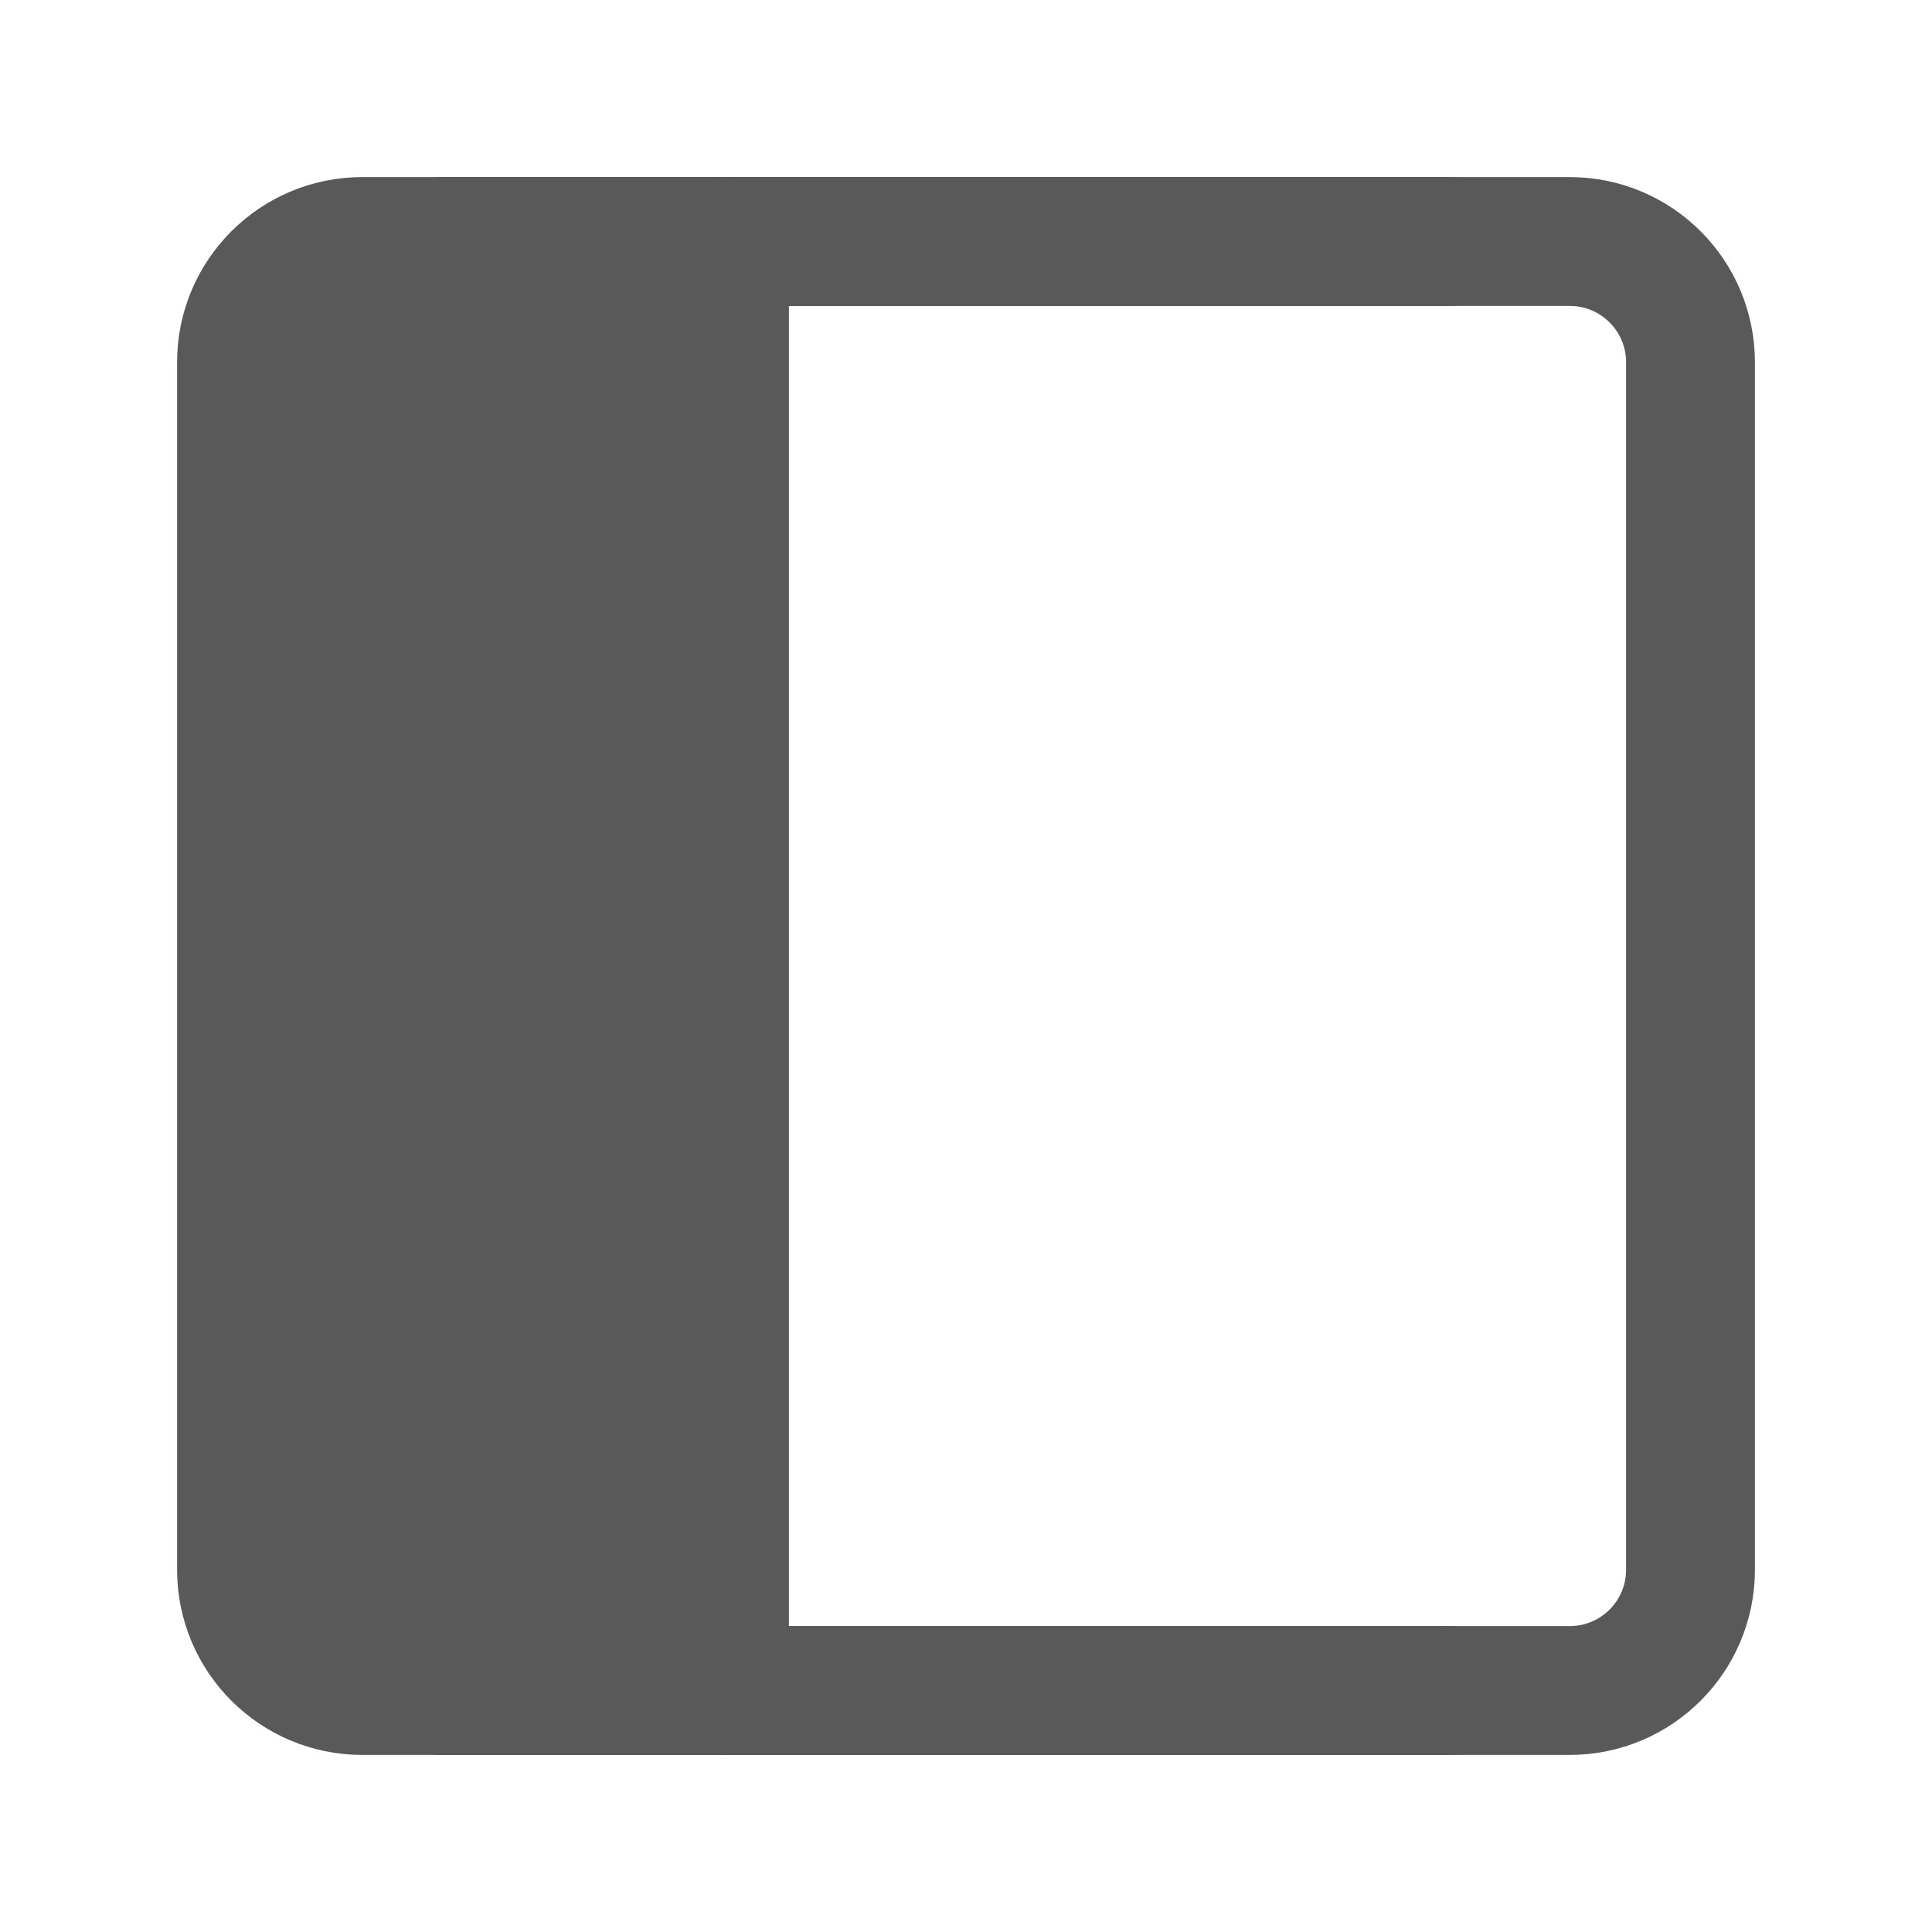
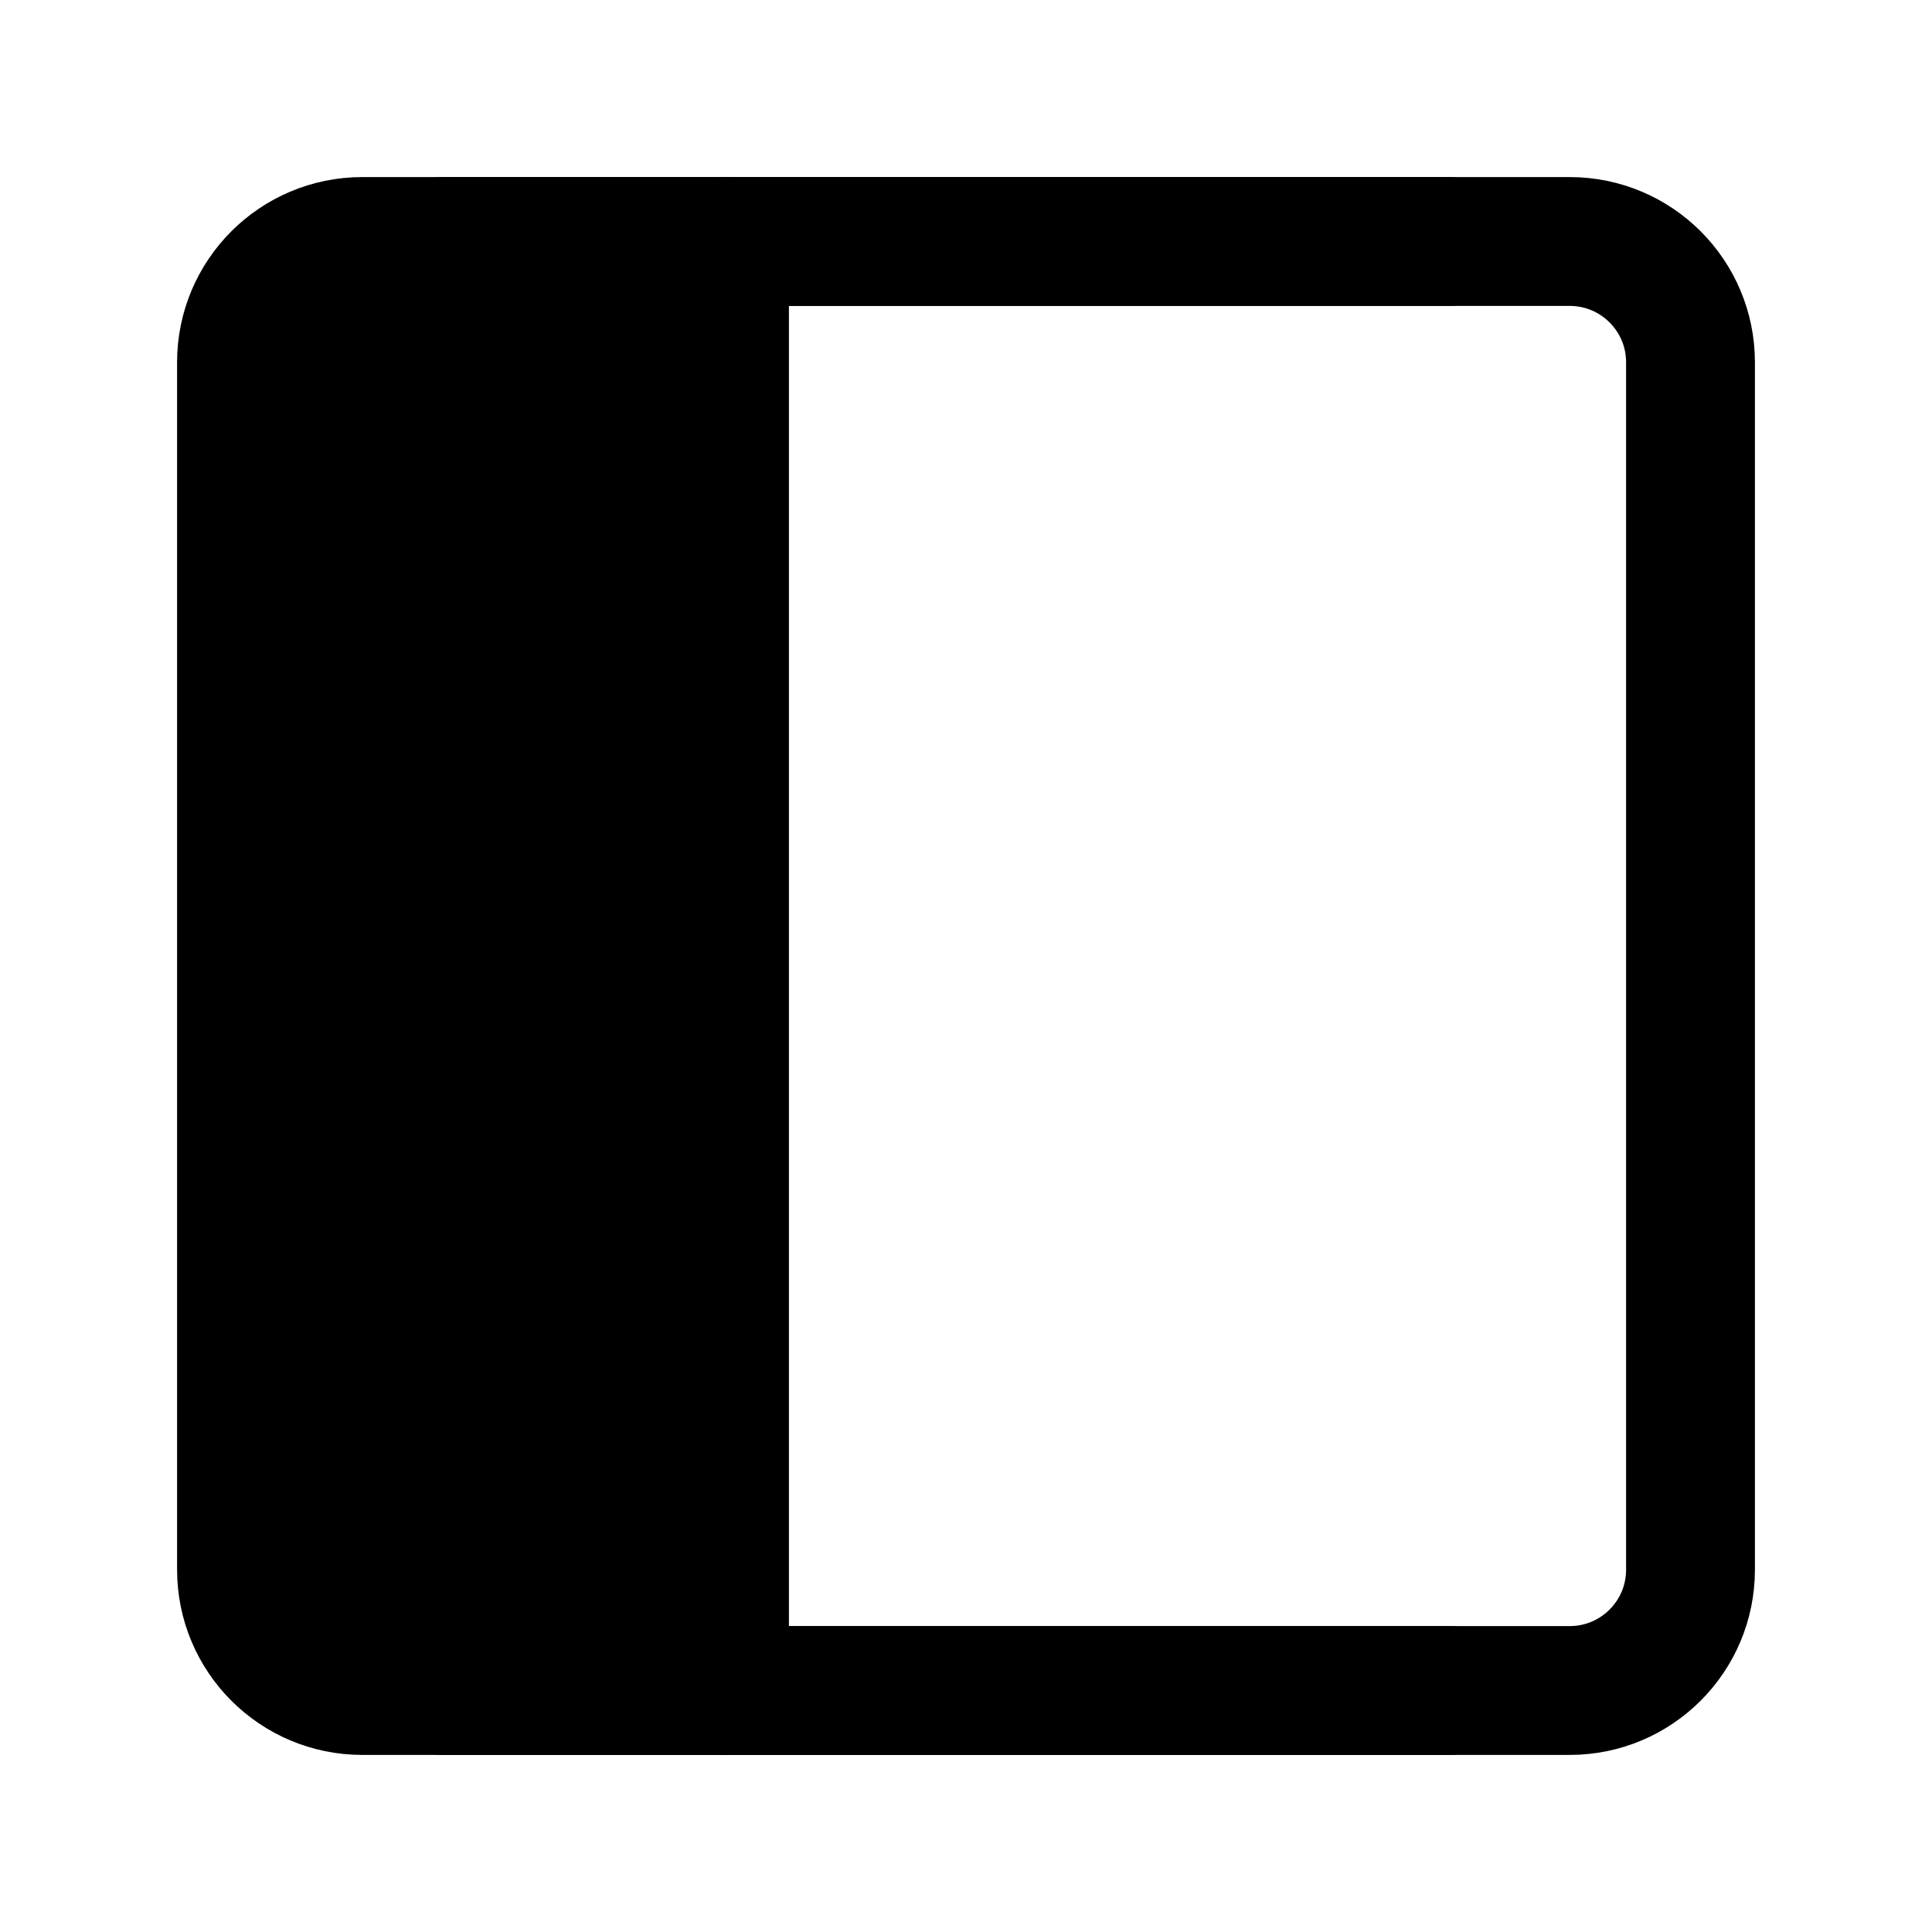
<svg xmlns="http://www.w3.org/2000/svg" width="16" height="16" viewBox="0 0 16 16" fill="none">
-   <path d="M13 2H3C2.448 2 2 2.448 2 3V13C2 13.552 2.448 14 3 14H13C13.552 14 14 13.552 14 13V3C14 2.448 13.552 2 13 2Z" stroke="#595959" stroke-width="1.067" stroke-linejoin="round" />
-   <path d="M6 2V14" stroke="#595959" stroke-width="1.067" stroke-linecap="round" stroke-linejoin="round" />
-   <path d="M3.667 2H12" stroke="#595959" stroke-width="1.067" stroke-linecap="round" stroke-linejoin="round" />
-   <path d="M3.667 14H12" stroke="#595959" stroke-width="1.067" stroke-linecap="round" stroke-linejoin="round" />
-   <rect x="2" y="2" width="4" height="12" fill="#595959" />
+   <path d="M13 2H3C2.448 2 2 2.448 2 3V13C2 13.552 2.448 14 3 14H13C13.552 14 14 13.552 14 13V3C14 2.448 13.552 2 13 2Z" stroke="currentColor" stroke-width="1.067" stroke-linejoin="round" />
+   <path d="M6 2V14" stroke="currentColor" stroke-width="1.067" stroke-linecap="round" stroke-linejoin="round" />
+   <path d="M3.667 2H12" stroke="currentColor" stroke-width="1.067" stroke-linecap="round" stroke-linejoin="round" />
+   <path d="M3.667 14H12" stroke="currentColor" stroke-width="1.067" stroke-linecap="round" stroke-linejoin="round" />
+   <rect x="2" y="2" width="4" height="12" fill="currentColor" />
</svg>
